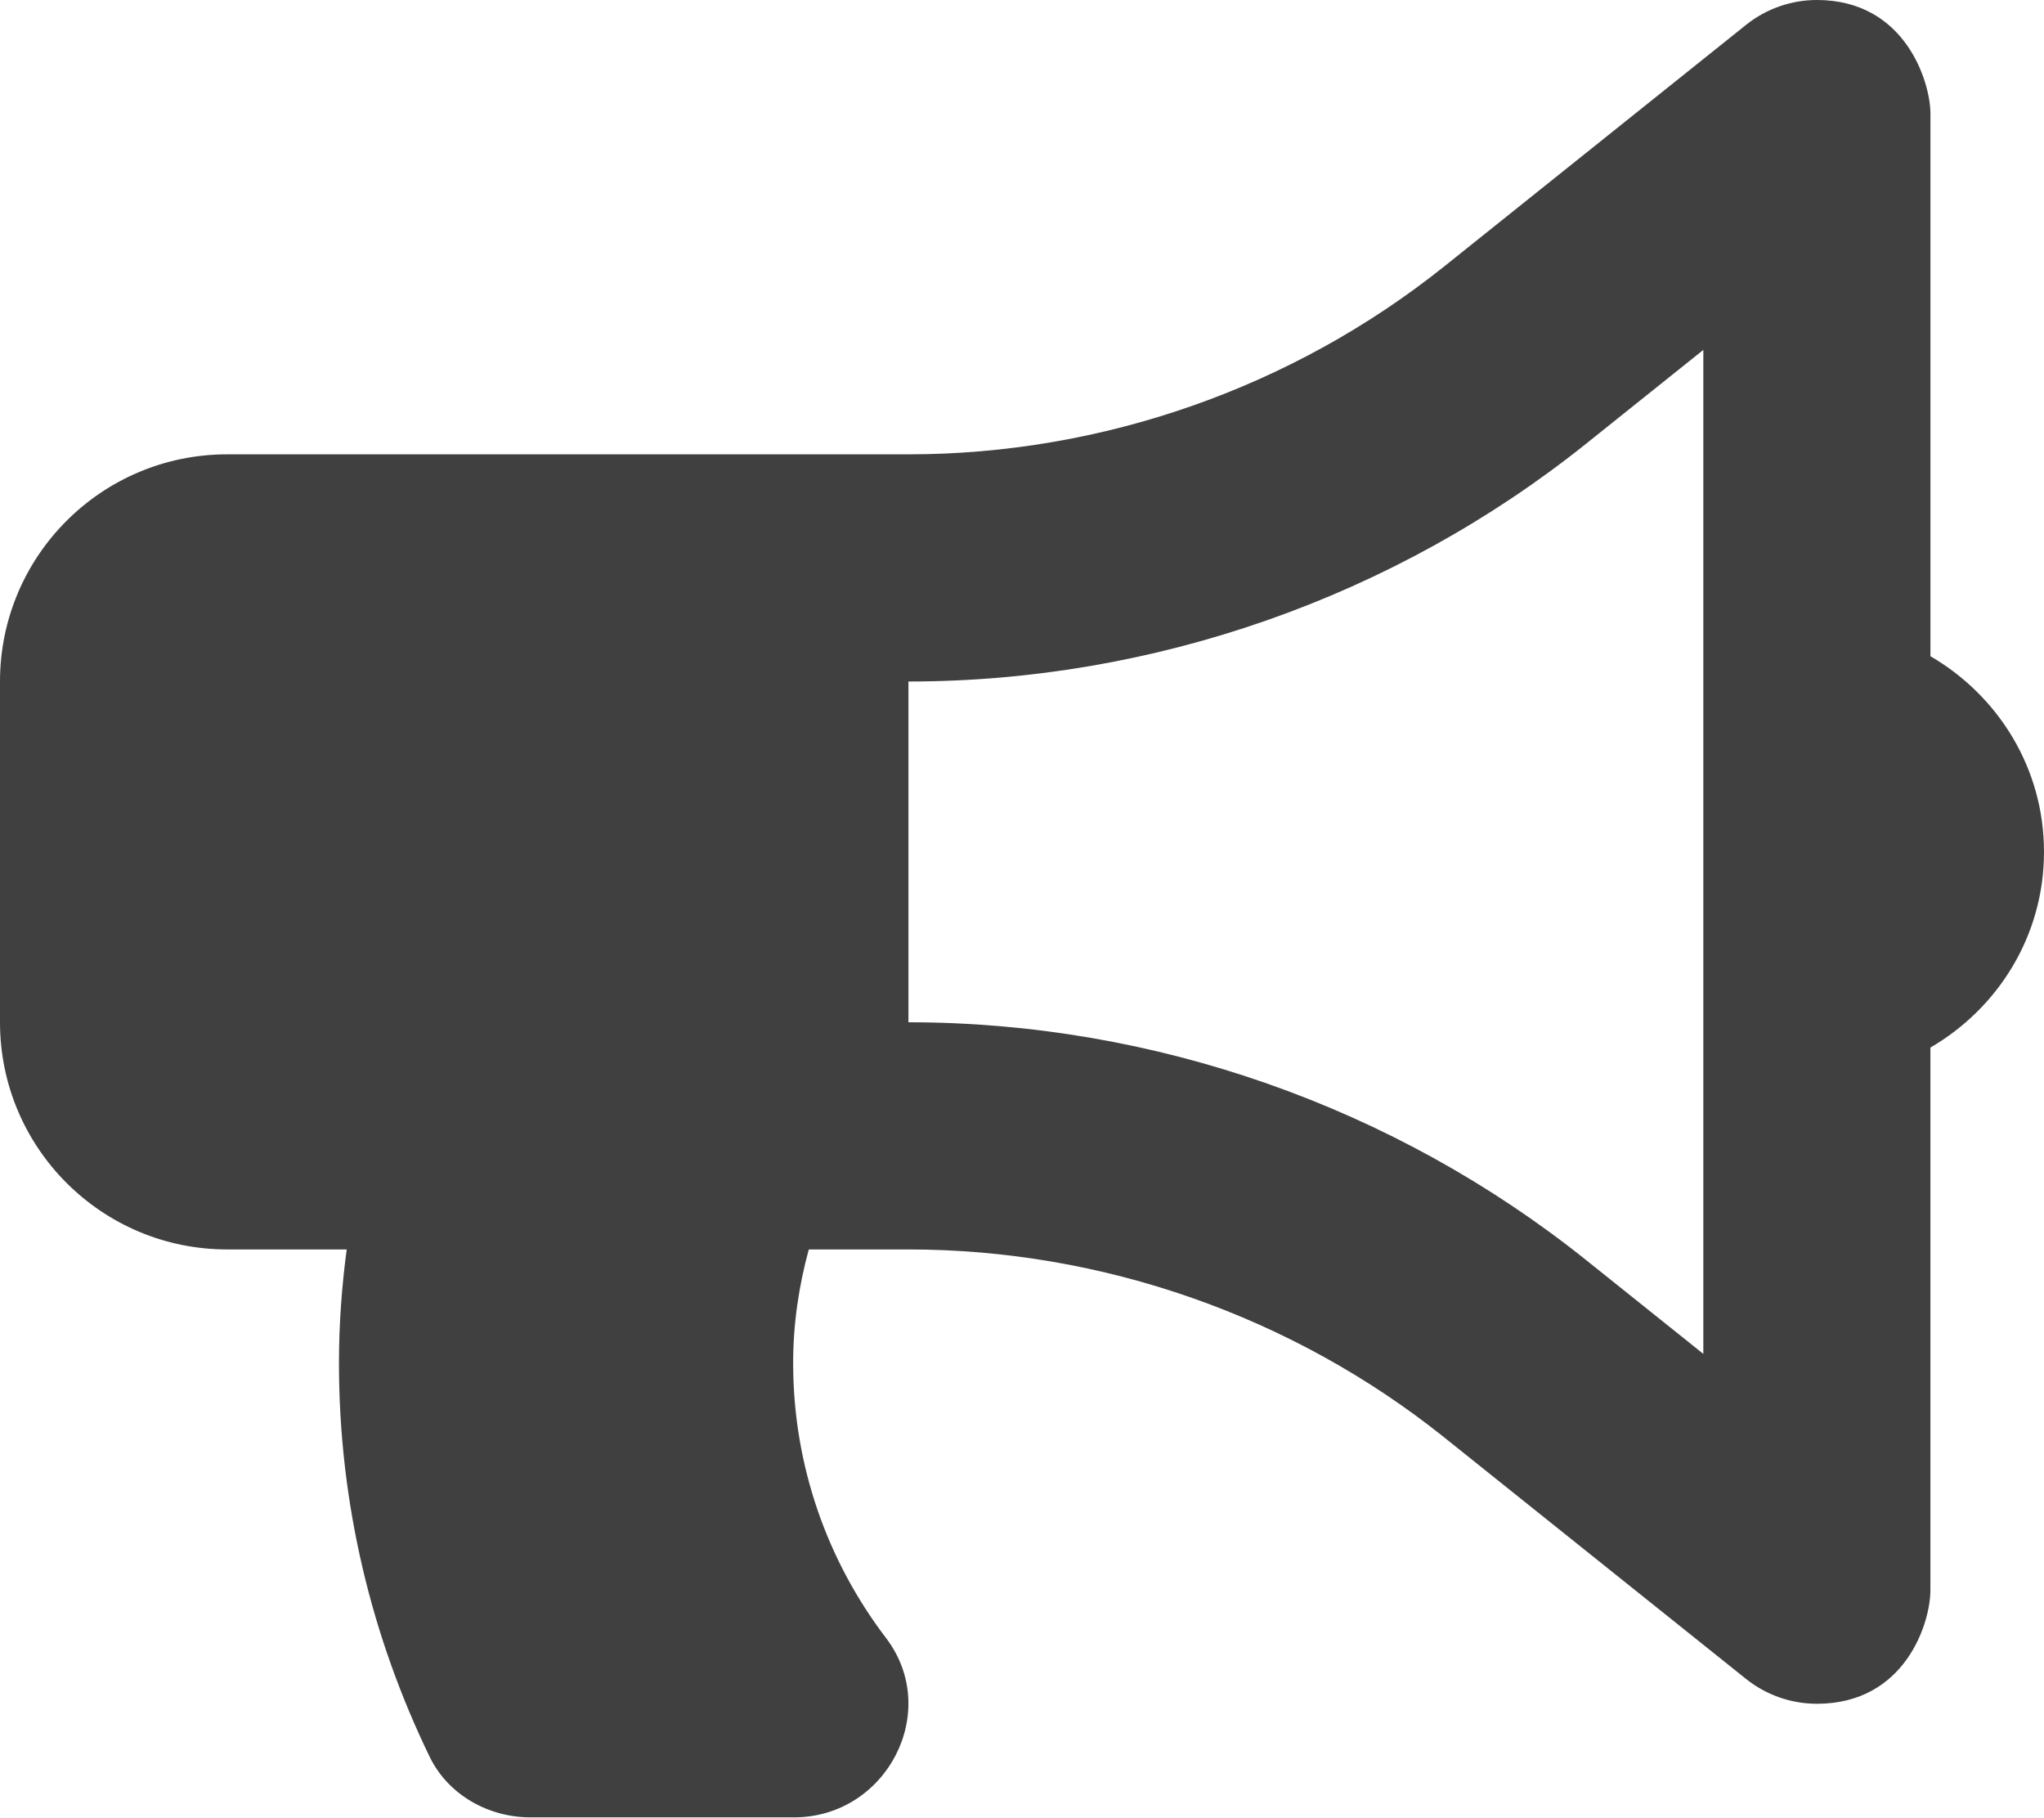
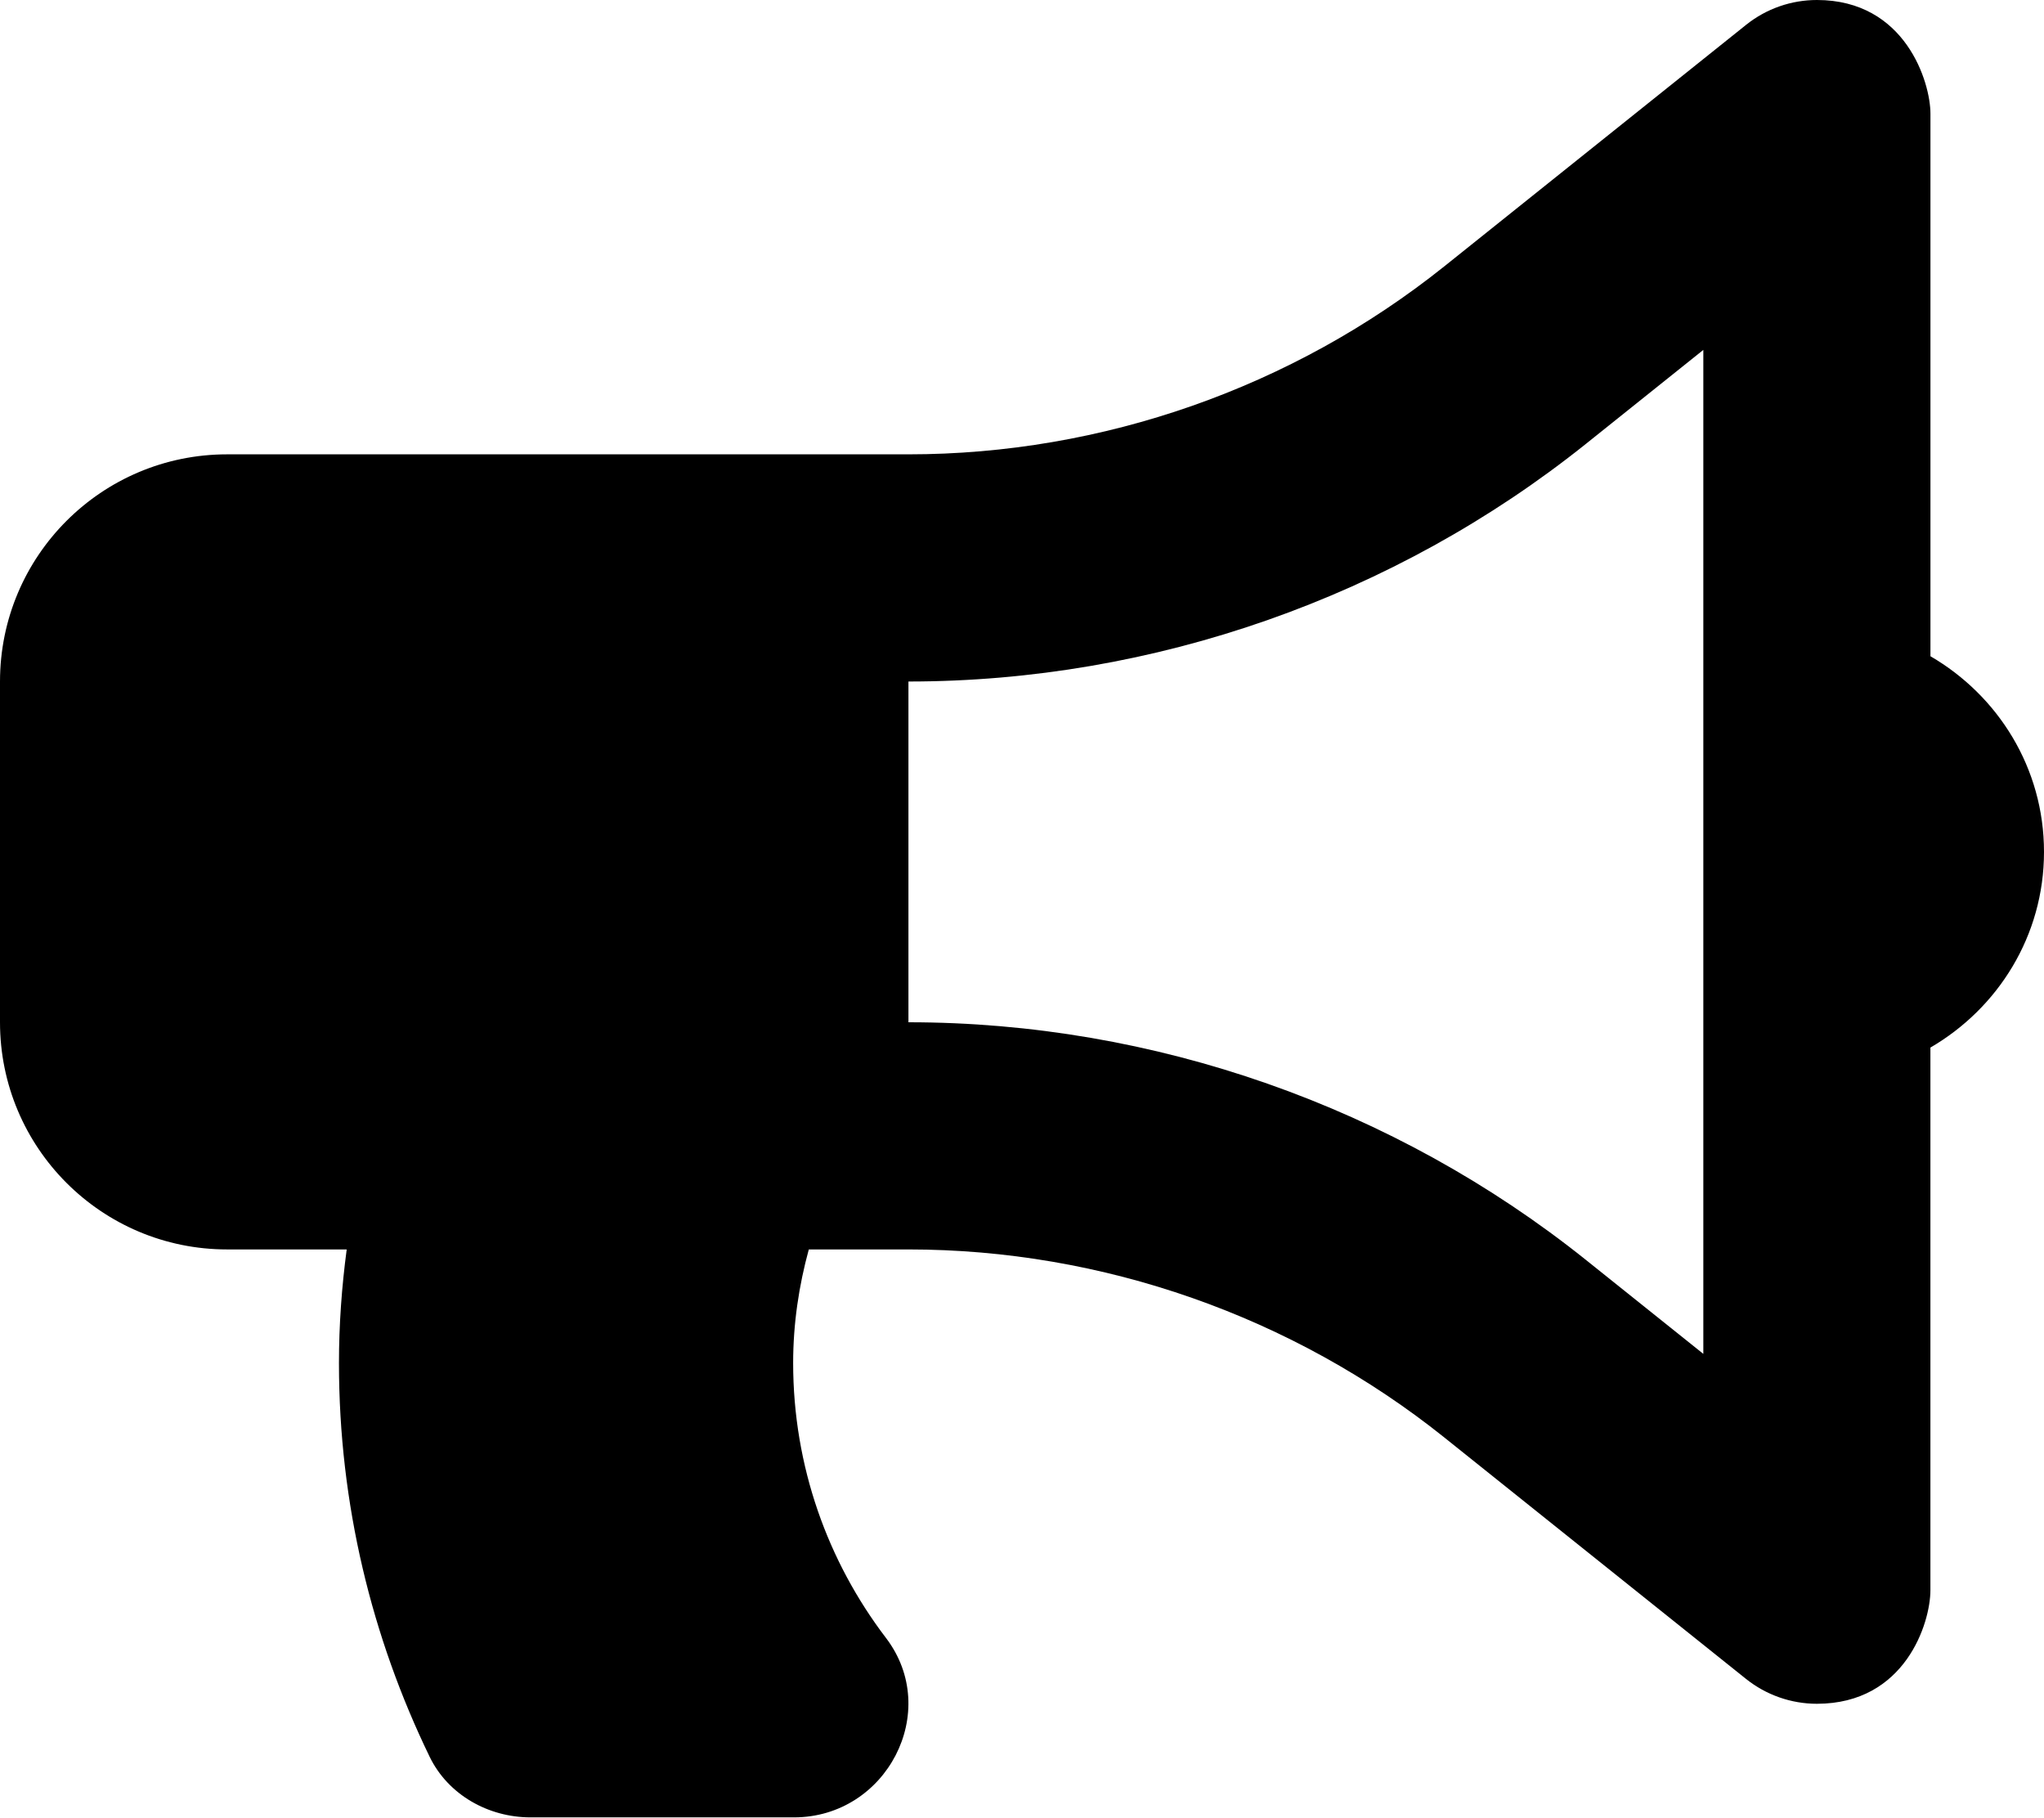
- <svg xmlns="http://www.w3.org/2000/svg" aria-hidden="true" data-prefix="fas" data-icon="bullhorn" class="svg-inline--fa fa-bullhorn fa-w-18" role="img" viewBox="0 0 576 512">
-   <path fill="#404040" d="M576 240c0-23.63-12.95-44.04-32-55.12V32.01C544 23.26 537.02 0 512 0c-7.12 0-14.19 2.38-19.98 7.02l-85.03 68.03C364.28 109.19 310.66 128 256 128H64c-35.35 0-64 28.65-64 64v96c0 35.35 28.65 64 64 64h33.7c-1.39 10.48-2.18 21.14-2.18 32 0 39.77 9.26 77.35 25.56 110.94 5.19 10.69 16.52 17.06 28.4 17.06h74.28c26.05 0 41.69-29.84 25.9-50.56-16.4-21.52-26.15-48.36-26.15-77.44 0-11.11 1.62-21.79 4.41-32H256c54.66 0 108.28 18.81 150.98 52.95l85.03 68.03a32.023 32.023 0 0 0 19.98 7.02c24.92 0 32-22.78 32-32V295.13C563.05 284.04 576 263.63 576 240zm-96 141.42l-33.05-26.44C392.95 311.78 325.12 288 256 288v-96c69.12 0 136.95-23.78 190.95-66.98L480 98.58v282.84z" />
+ <svg xmlns="http://www.w3.org/2000/svg" aria-hidden="true" focusable="false" data-prefix="fas" data-icon="bullhorn" class="svg-inline--fa fa-bullhorn fa-w-18" role="img" viewBox="0 0 576 512">
+   <path fill="currentColor" d="M576 240c0-23.63-12.95-44.04-32-55.12V32.01C544 23.26 537.02 0 512 0c-7.12 0-14.19 2.38-19.98 7.02l-85.03 68.03C364.28 109.19 310.66 128 256 128H64c-35.35 0-64 28.65-64 64v96c0 35.35 28.65 64 64 64h33.7c-1.39 10.48-2.18 21.14-2.18 32 0 39.77 9.26 77.35 25.56 110.94 5.19 10.69 16.52 17.06 28.4 17.06h74.28c26.05 0 41.69-29.84 25.9-50.56-16.4-21.52-26.15-48.36-26.15-77.44 0-11.11 1.62-21.79 4.41-32H256c54.66 0 108.28 18.81 150.98 52.95l85.03 68.03a32.023 32.023 0 0 0 19.98 7.02c24.92 0 32-22.78 32-32V295.13C563.05 284.04 576 263.63 576 240zm-96 141.42l-33.05-26.44C392.95 311.78 325.12 288 256 288v-96c69.12 0 136.95-23.78 190.95-66.98L480 98.58v282.84z" />
</svg>
